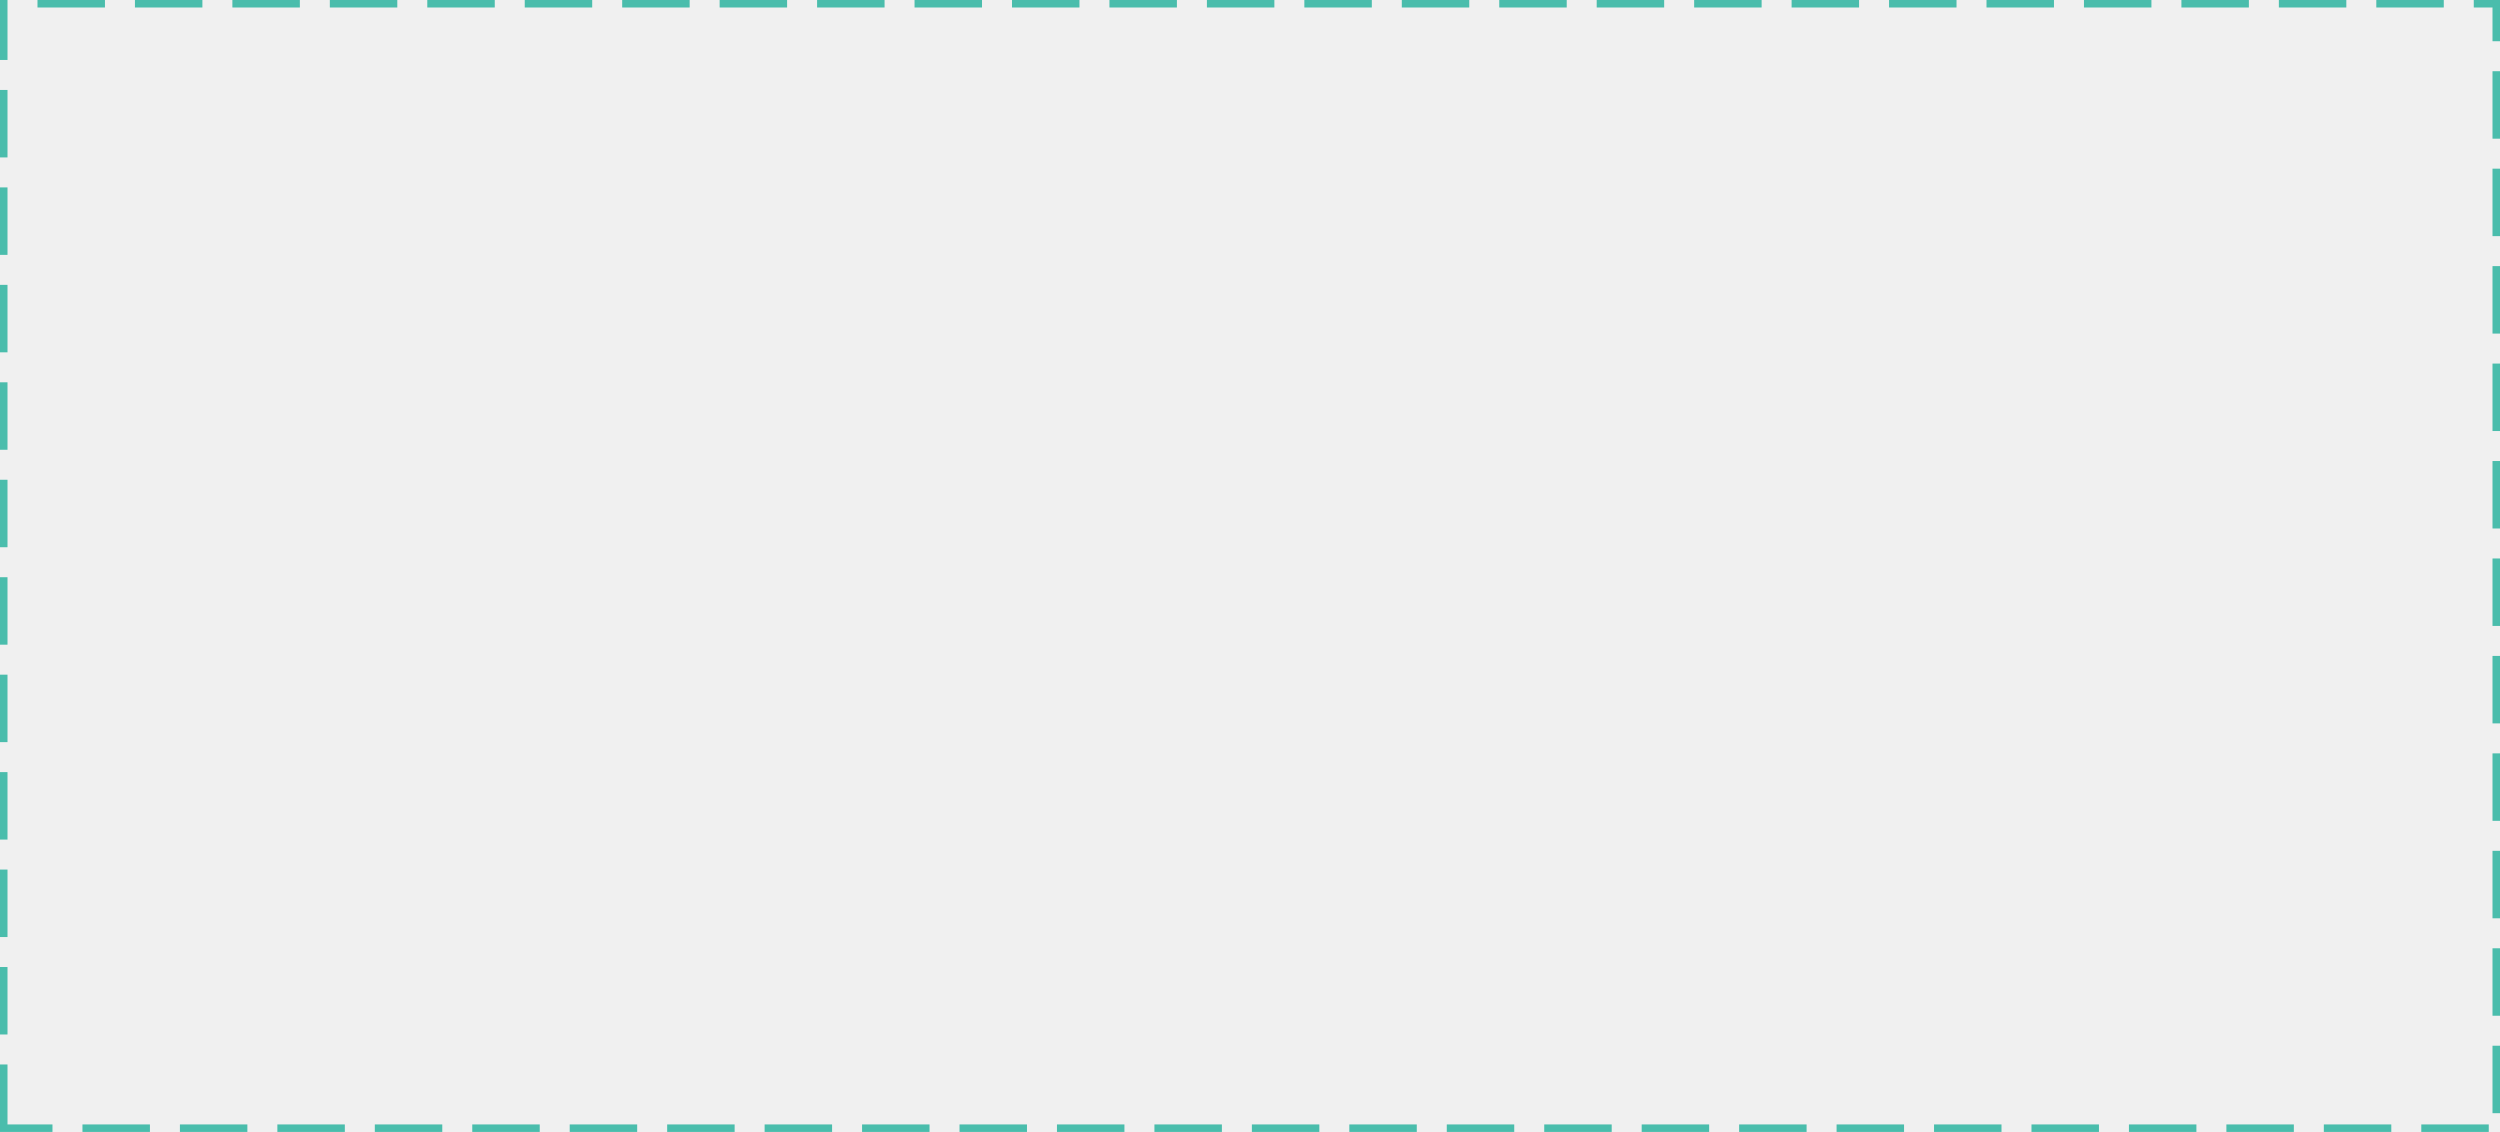
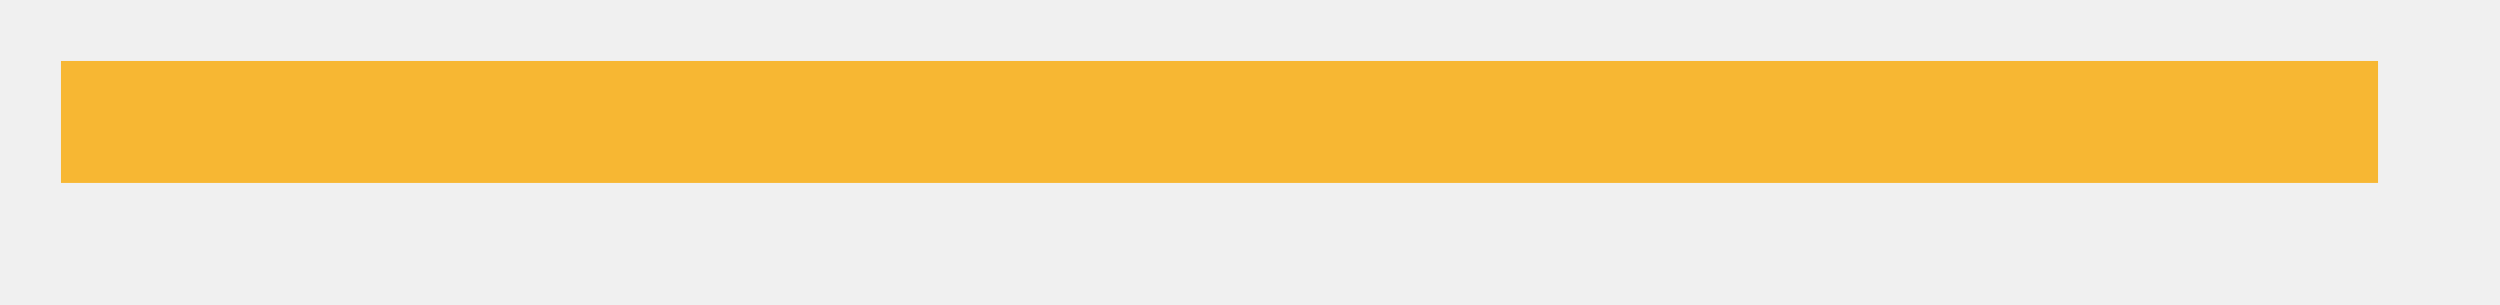
- <svg xmlns="http://www.w3.org/2000/svg" version="1.1" width="667px" height="302px">
-   <defs>
-     <mask fill="white" id="clip86">
-       <path d="M 0 302  L 0 33.204  L 0 0  L 667 0  L 667 302  L 0 302  Z " fill-rule="evenodd" />
-     </mask>
-   </defs>
-   <g transform="matrix(1 0 0 1 -774 -156 )">
-     <path d="M 0 302  L 0 33.204  L 0 0  L 667 0  L 667 302  L 0 302  Z " fill-rule="nonzero" fill="#ffffff" stroke="none" fill-opacity="0" transform="matrix(1 0 0 1 774 156 )" />
-     <path d="M 0 302  L 0 33.204  L 0 0  L 667 0  L 667 302  L 0 302  Z " stroke-width="4" stroke-dasharray="18,8" stroke="#4abdac" fill="none" transform="matrix(1 0 0 1 774 156 )" mask="url(#clip86)" />
+ <svg xmlns="http://www.w3.org/2000/svg" version="1.1" width="41px" height="5px">
+   <g transform="matrix(1 0 0 1 -232 -316 )">
+     <path d="M 233 318  L 271 318  " stroke-width="2" stroke="#f7b733" fill="none" />
  </g>
</svg>
